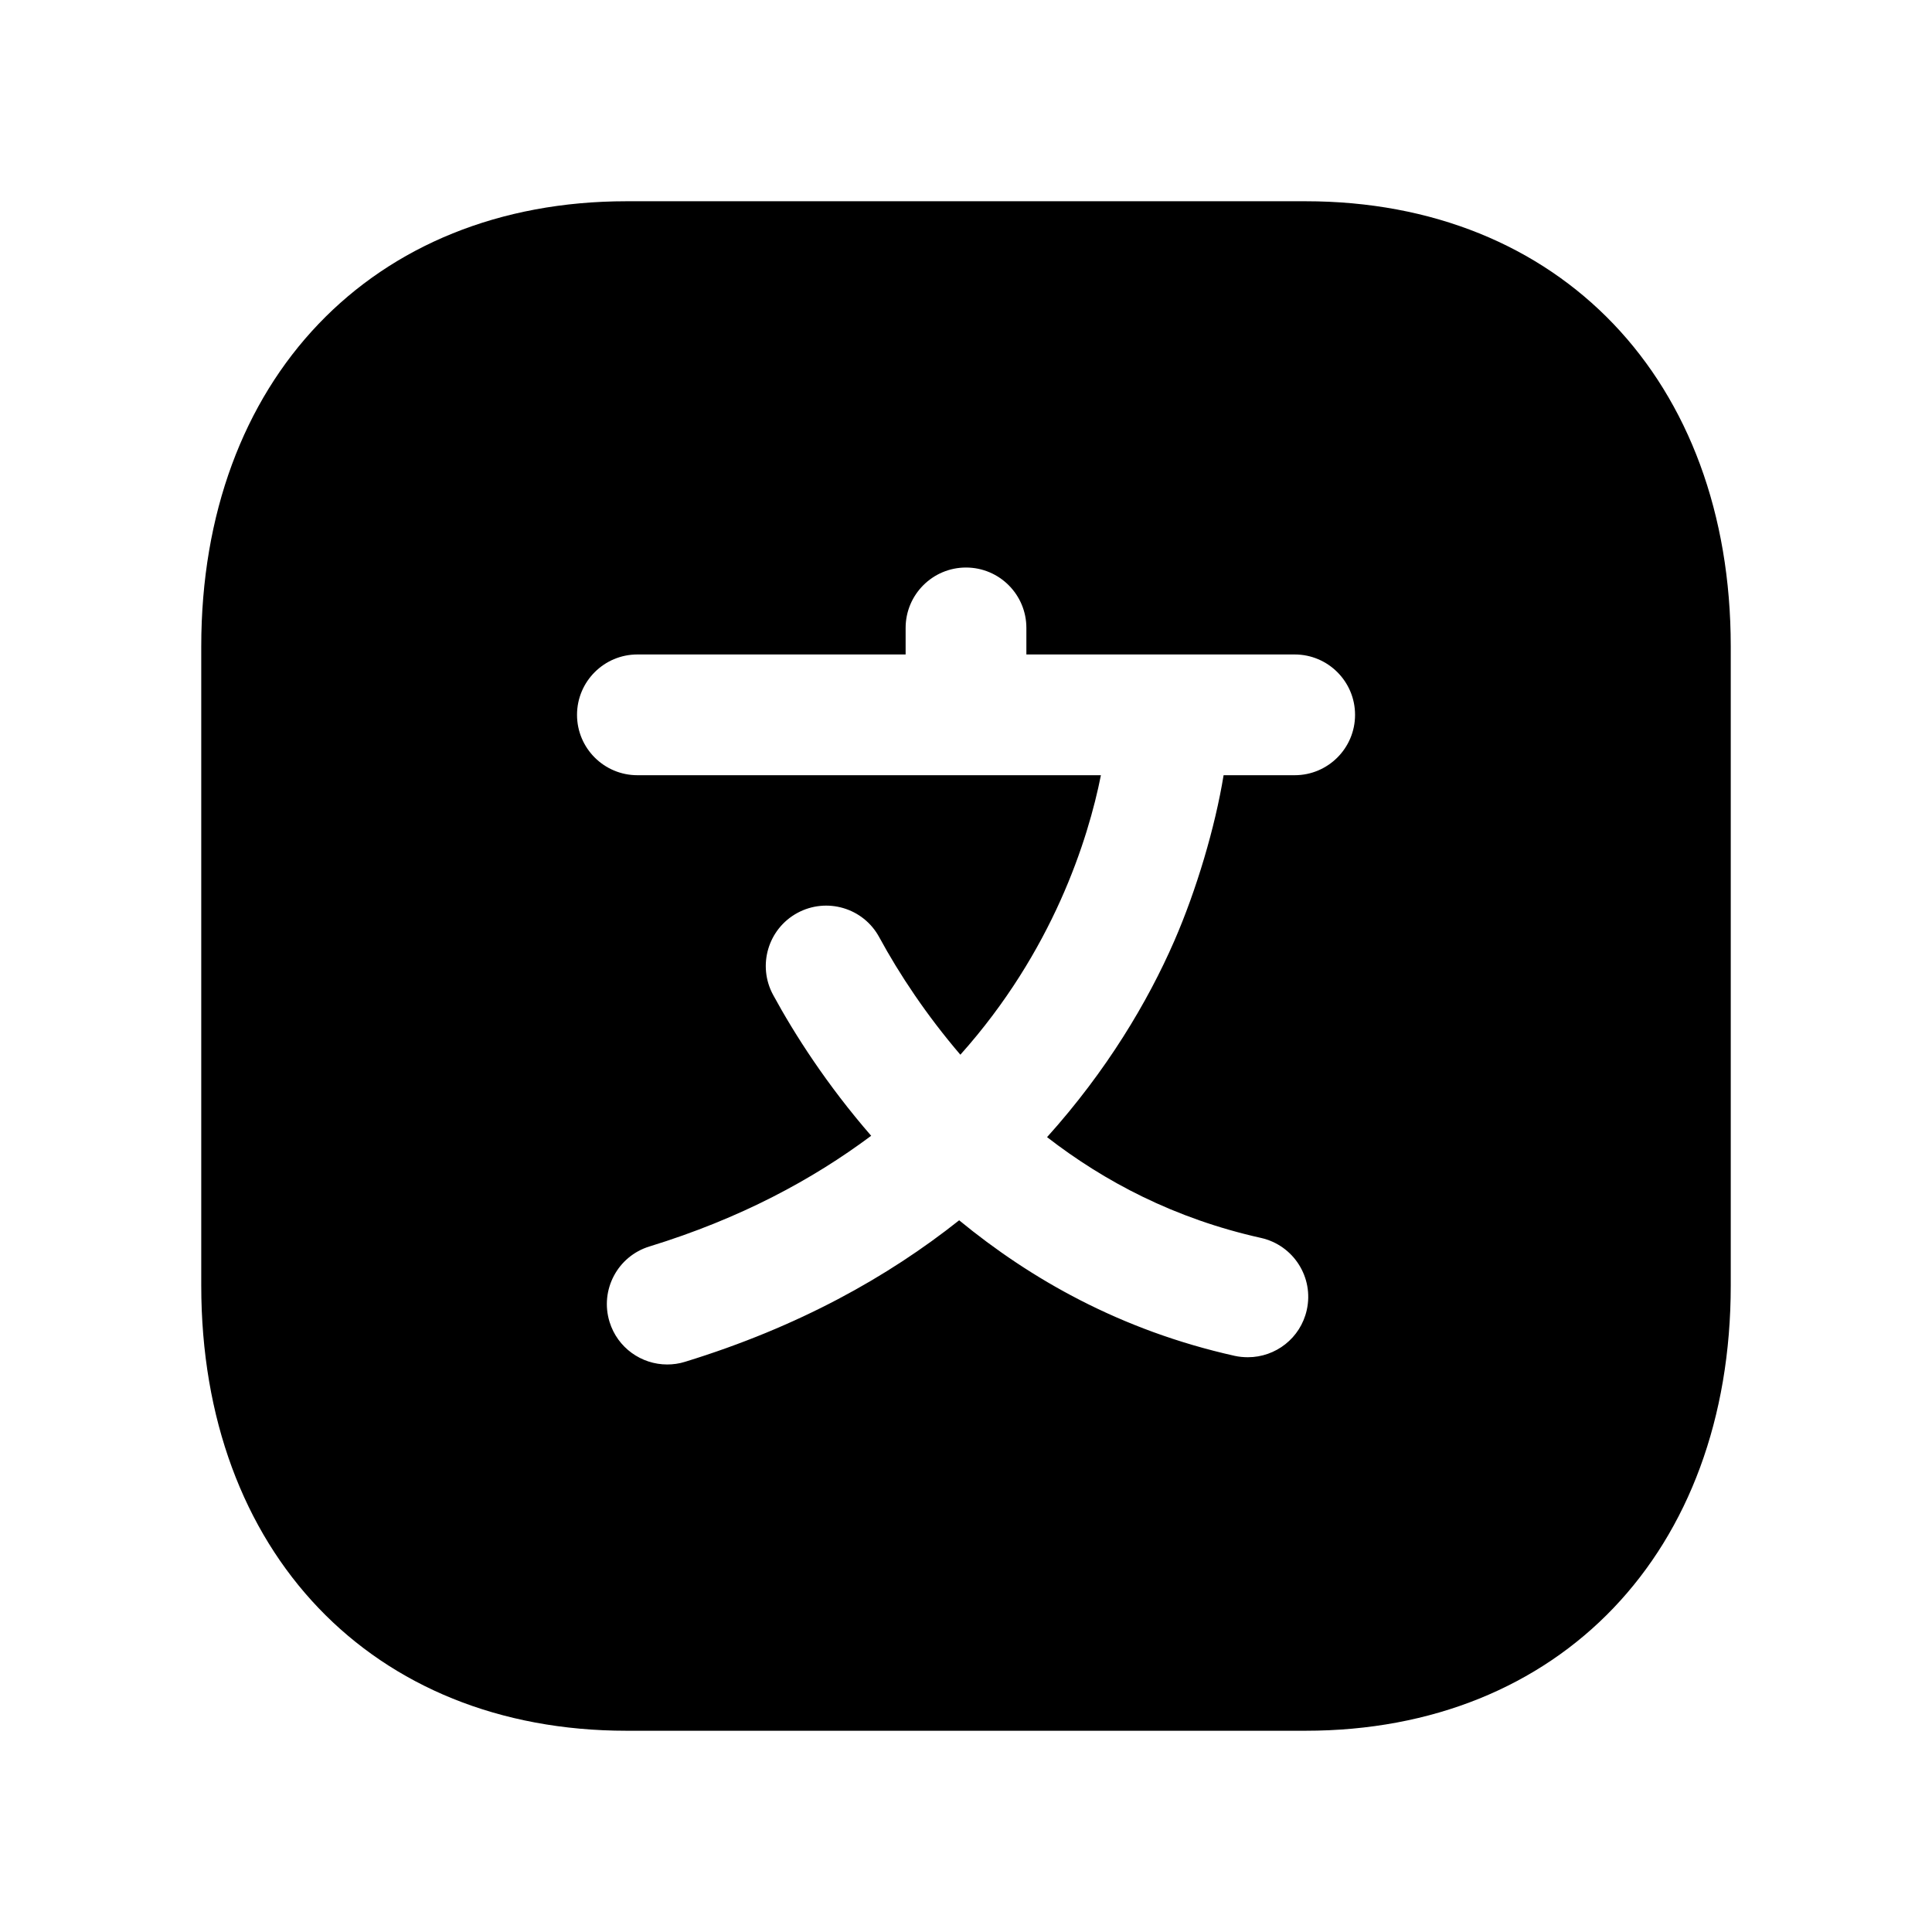
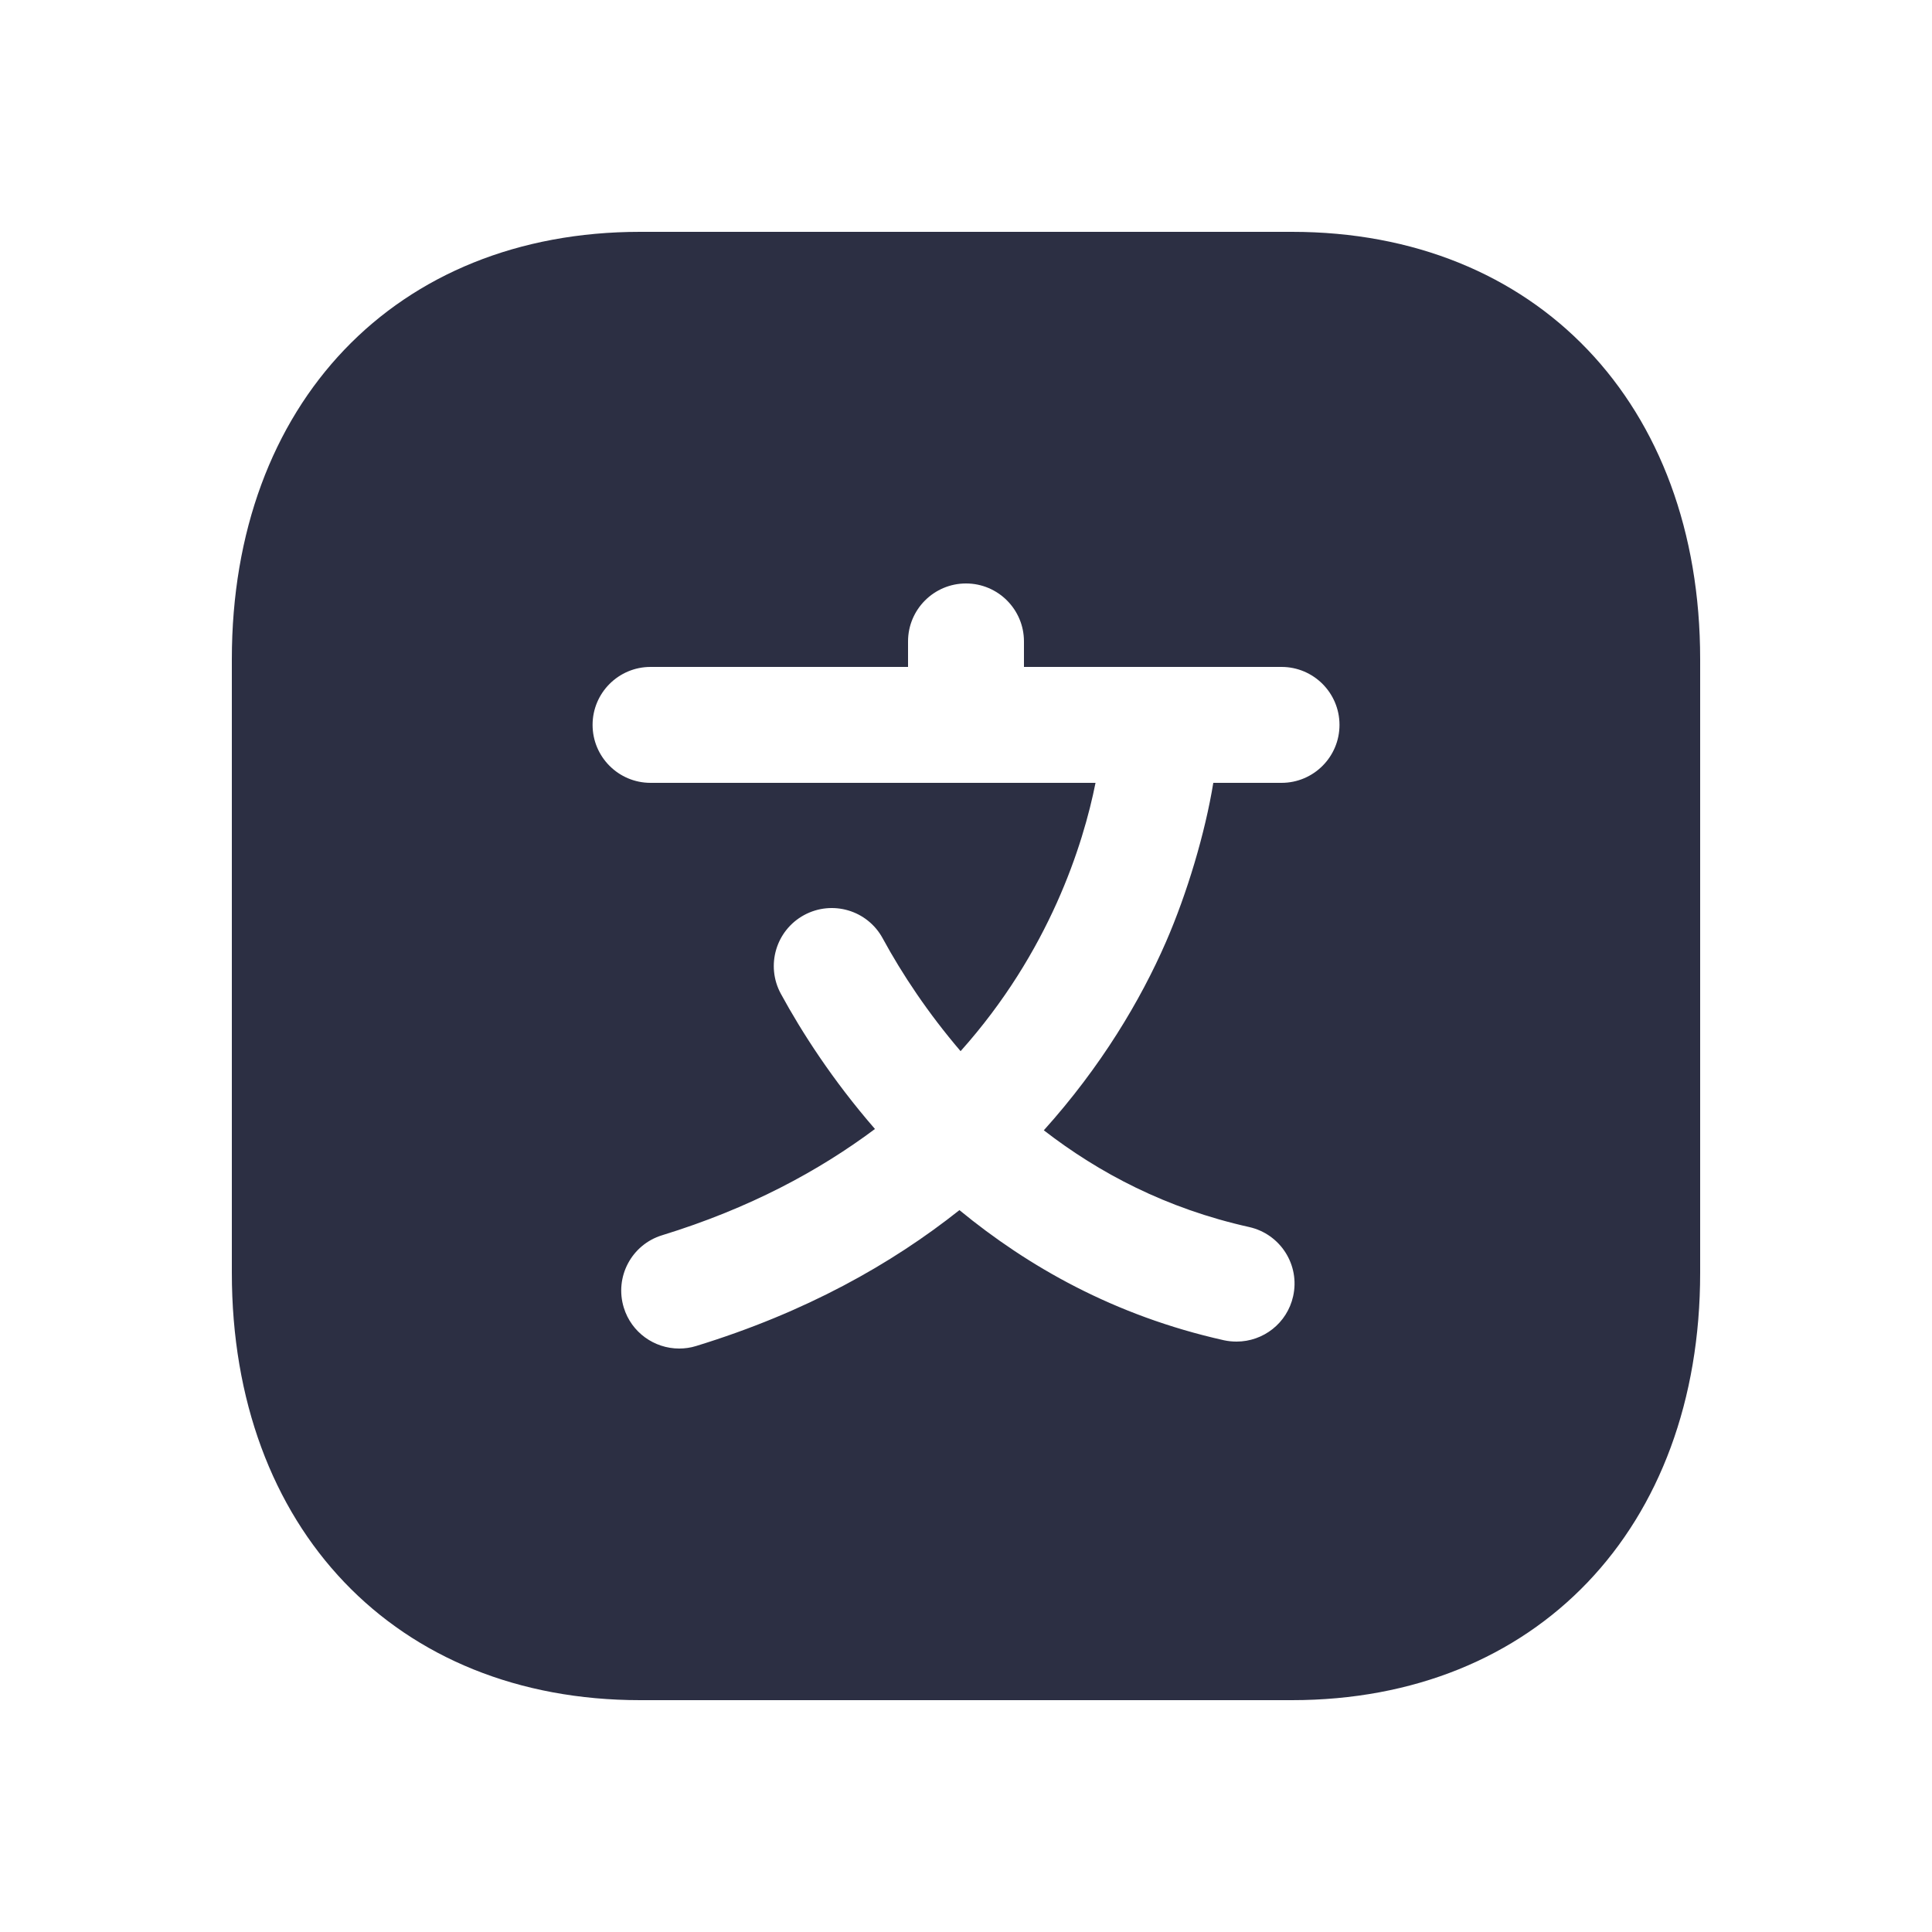
- <svg xmlns="http://www.w3.org/2000/svg" width="24" height="24" viewBox="0 0 24 24" fill="none">
-   <path fill-rule="evenodd" clip-rule="evenodd" d="M16.083 9.63H15.2C15.095 10.276 14.862 11.059 14.587 11.69C14.258 12.445 13.748 13.302 13.007 14.126C13.719 14.677 14.588 15.138 15.665 15.378C16.069 15.469 16.324 15.869 16.233 16.274C16.155 16.623 15.846 16.86 15.502 16.86C15.448 16.86 15.393 16.855 15.338 16.843C13.915 16.525 12.8 15.886 11.915 15.159C11.032 15.86 9.922 16.483 8.509 16.917C8.436 16.94 8.361 16.95 8.288 16.95C7.968 16.95 7.671 16.743 7.572 16.421C7.45 16.025 7.672 15.605 8.068 15.484C9.199 15.136 10.095 14.652 10.822 14.109C10.272 13.476 9.871 12.85 9.604 12.359C9.406 11.994 9.541 11.539 9.905 11.341C10.269 11.144 10.724 11.277 10.922 11.642C11.174 12.106 11.51 12.611 11.93 13.102C13.08 11.816 13.517 10.429 13.676 9.63H7.918C7.504 9.63 7.168 9.294 7.168 8.88C7.168 8.466 7.504 8.13 7.918 8.13H11.25V7.8C11.25 7.386 11.586 7.05 12 7.05C12.414 7.05 12.75 7.386 12.75 7.8V8.13H16.083C16.497 8.13 16.833 8.466 16.833 8.88C16.833 9.294 16.497 9.63 16.083 9.63ZM16.218 2.5H7.783C4.623 2.5 2.5 4.723 2.5 8.03V15.97C2.5 19.277 4.623 21.5 7.783 21.5H16.217C19.377 21.5 21.5 19.277 21.5 15.97V8.03C21.5 4.723 19.377 2.5 16.218 2.5Z" fill="black" />
+ <svg xmlns="http://www.w3.org/2000/svg" width="25" height="25" viewBox="0 0 25 25" fill="none">
+   <path fill-rule="evenodd" clip-rule="evenodd" d="M16.583 10.13H15.7C15.595 10.776 15.362 11.559 15.087 12.19C14.758 12.945 14.248 13.802 13.507 14.626C14.219 15.177 15.088 15.638 16.165 15.878C16.569 15.969 16.824 16.369 16.733 16.774C16.655 17.123 16.346 17.36 16.002 17.36C15.948 17.36 15.893 17.355 15.838 17.343C14.415 17.025 13.3 16.386 12.415 15.659C11.532 16.36 10.422 16.983 9.009 17.417C8.936 17.44 8.861 17.45 8.788 17.45C8.468 17.45 8.171 17.243 8.072 16.921C7.95 16.525 8.172 16.105 8.568 15.984C9.699 15.636 10.595 15.152 11.322 14.609C10.772 13.976 10.371 13.35 10.104 12.859C9.906 12.494 10.041 12.039 10.405 11.841C10.769 11.644 11.224 11.777 11.422 12.142C11.674 12.606 12.01 13.111 12.43 13.602C13.58 12.316 14.017 10.929 14.176 10.13H8.418C8.004 10.13 7.668 9.794 7.668 9.38C7.668 8.966 8.004 8.63 8.418 8.63H11.75V8.3C11.75 7.886 12.086 7.55 12.5 7.55C12.914 7.55 13.25 7.886 13.25 8.3V8.63H16.583C16.997 8.63 17.333 8.966 17.333 9.38C17.333 9.794 16.997 10.13 16.583 10.13ZM16.718 3H8.283C5.123 3 3 5.223 3 8.53V16.47C3 19.777 5.123 22 8.283 22H16.717C19.877 22 22 19.777 22 16.47V8.53C22 5.223 19.877 3 16.718 3Z" fill="#2C2F43" />
</svg>
